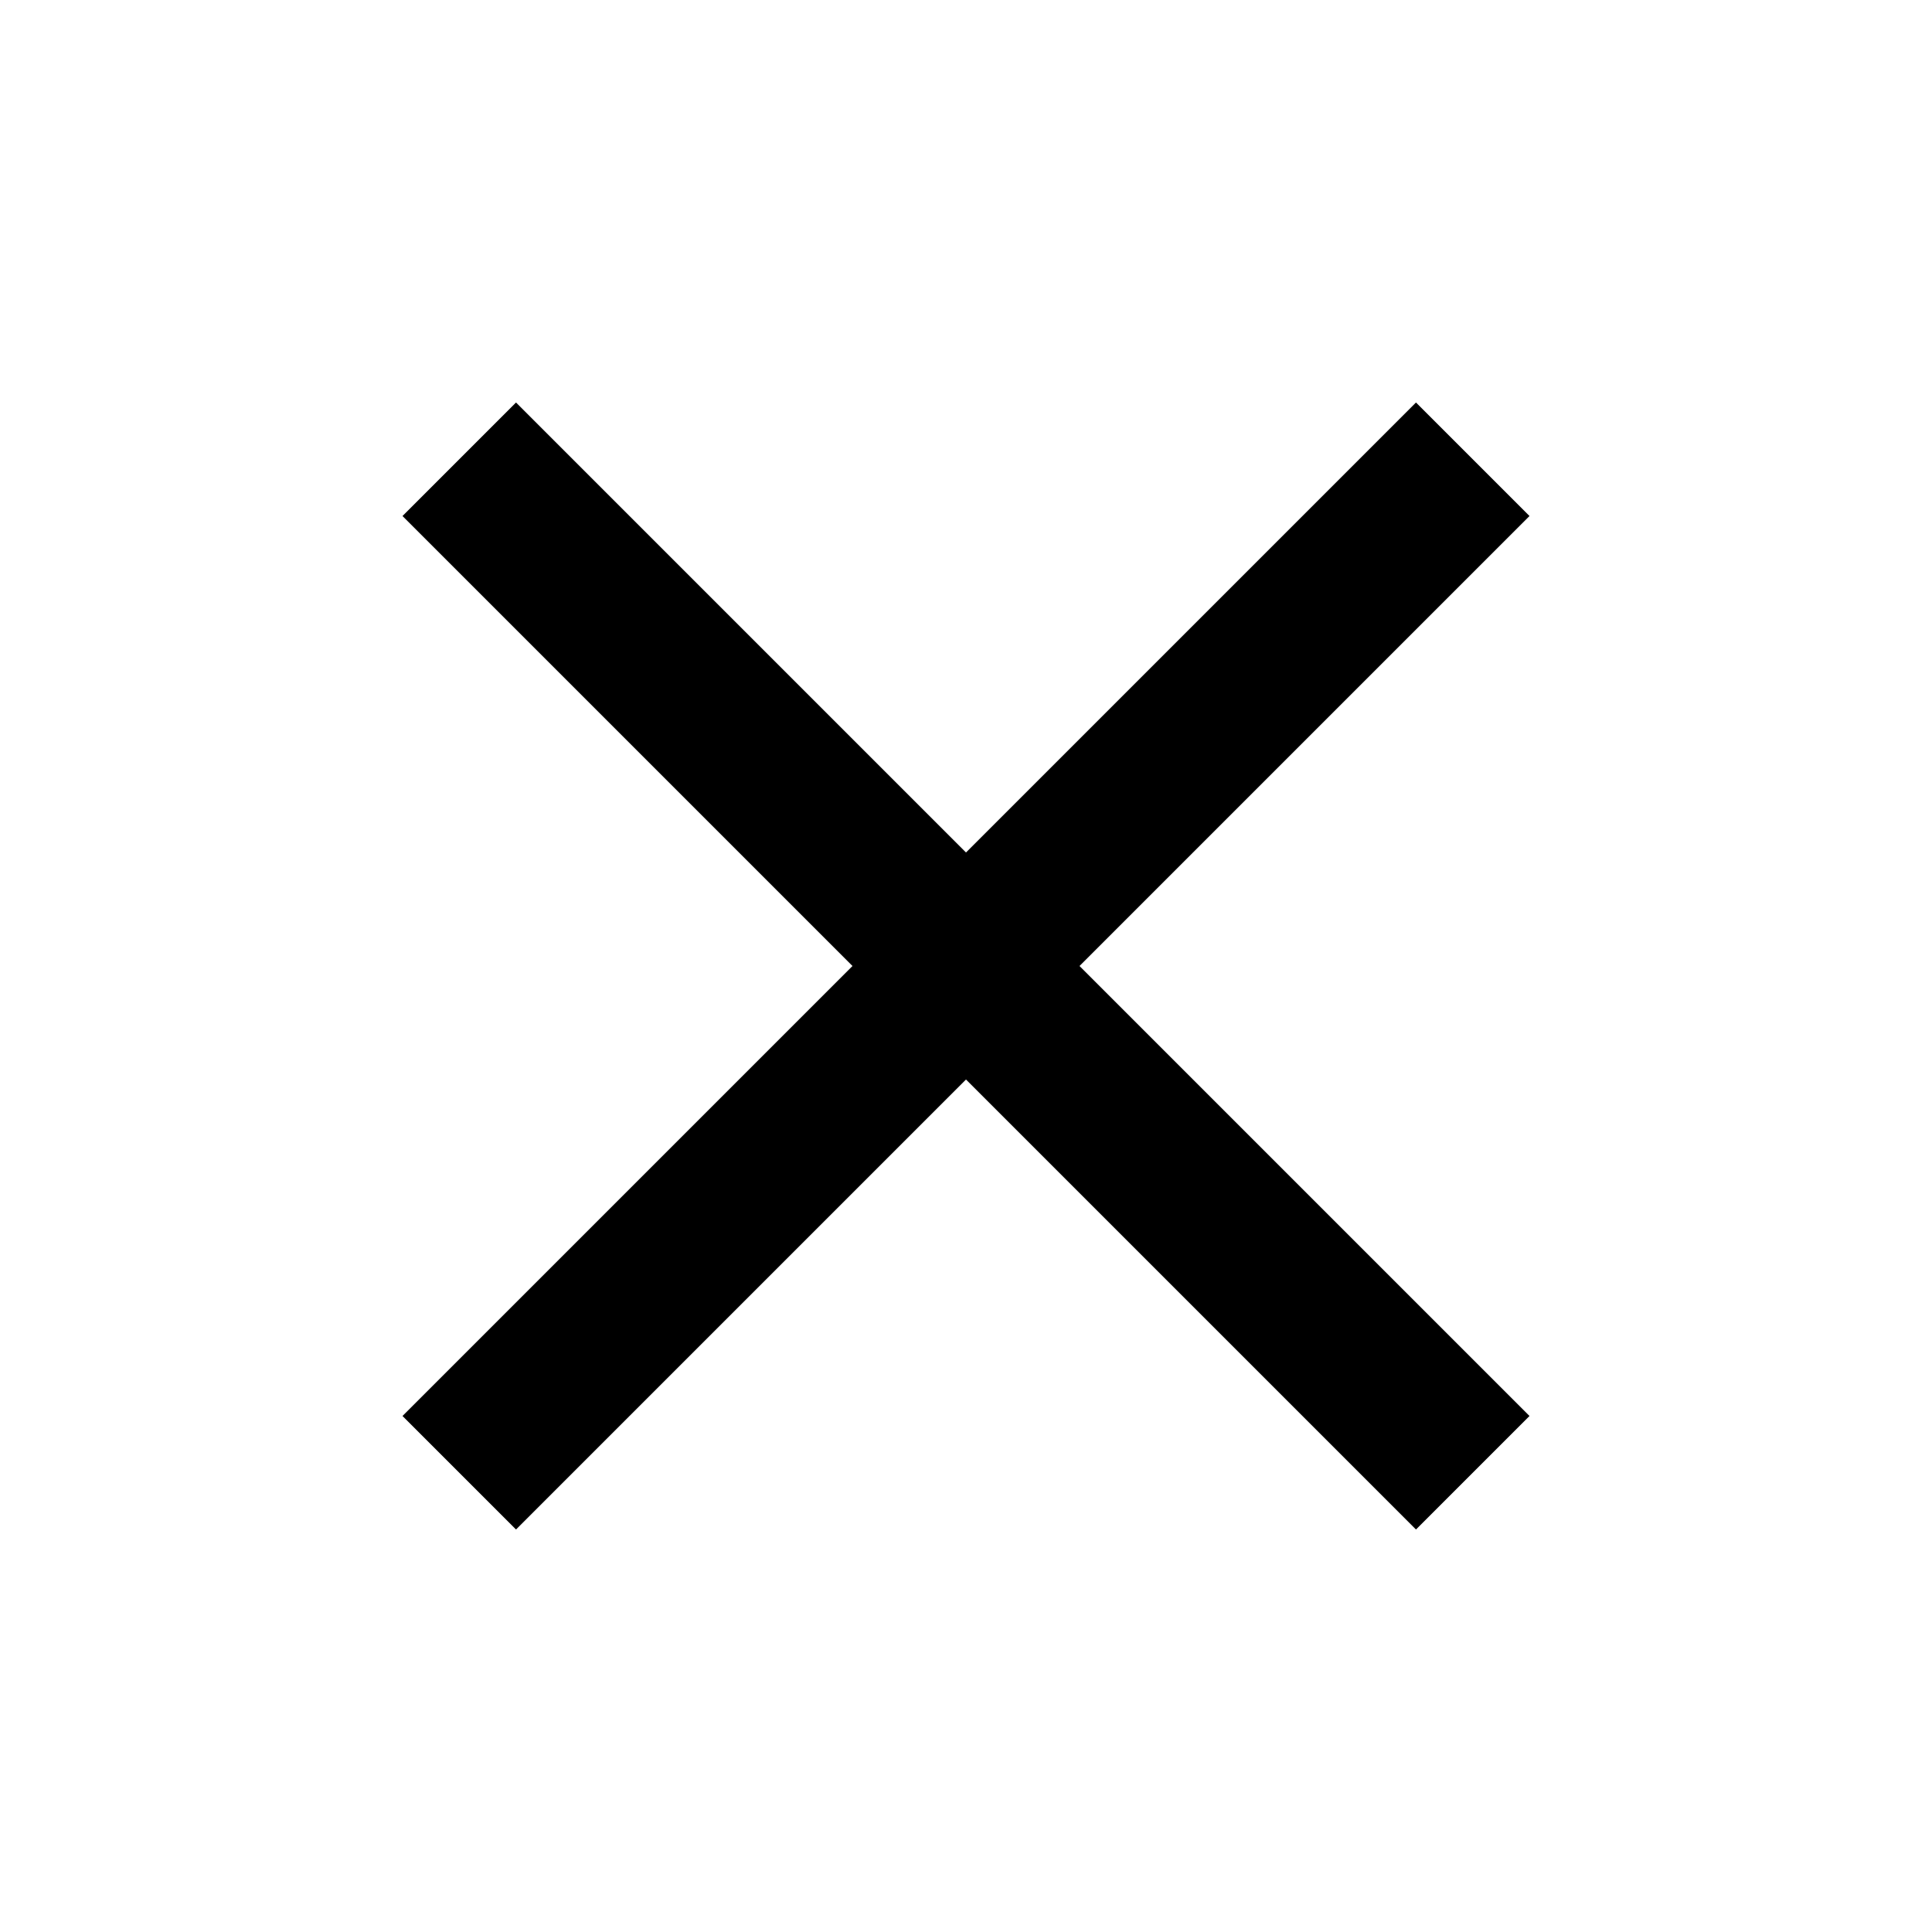
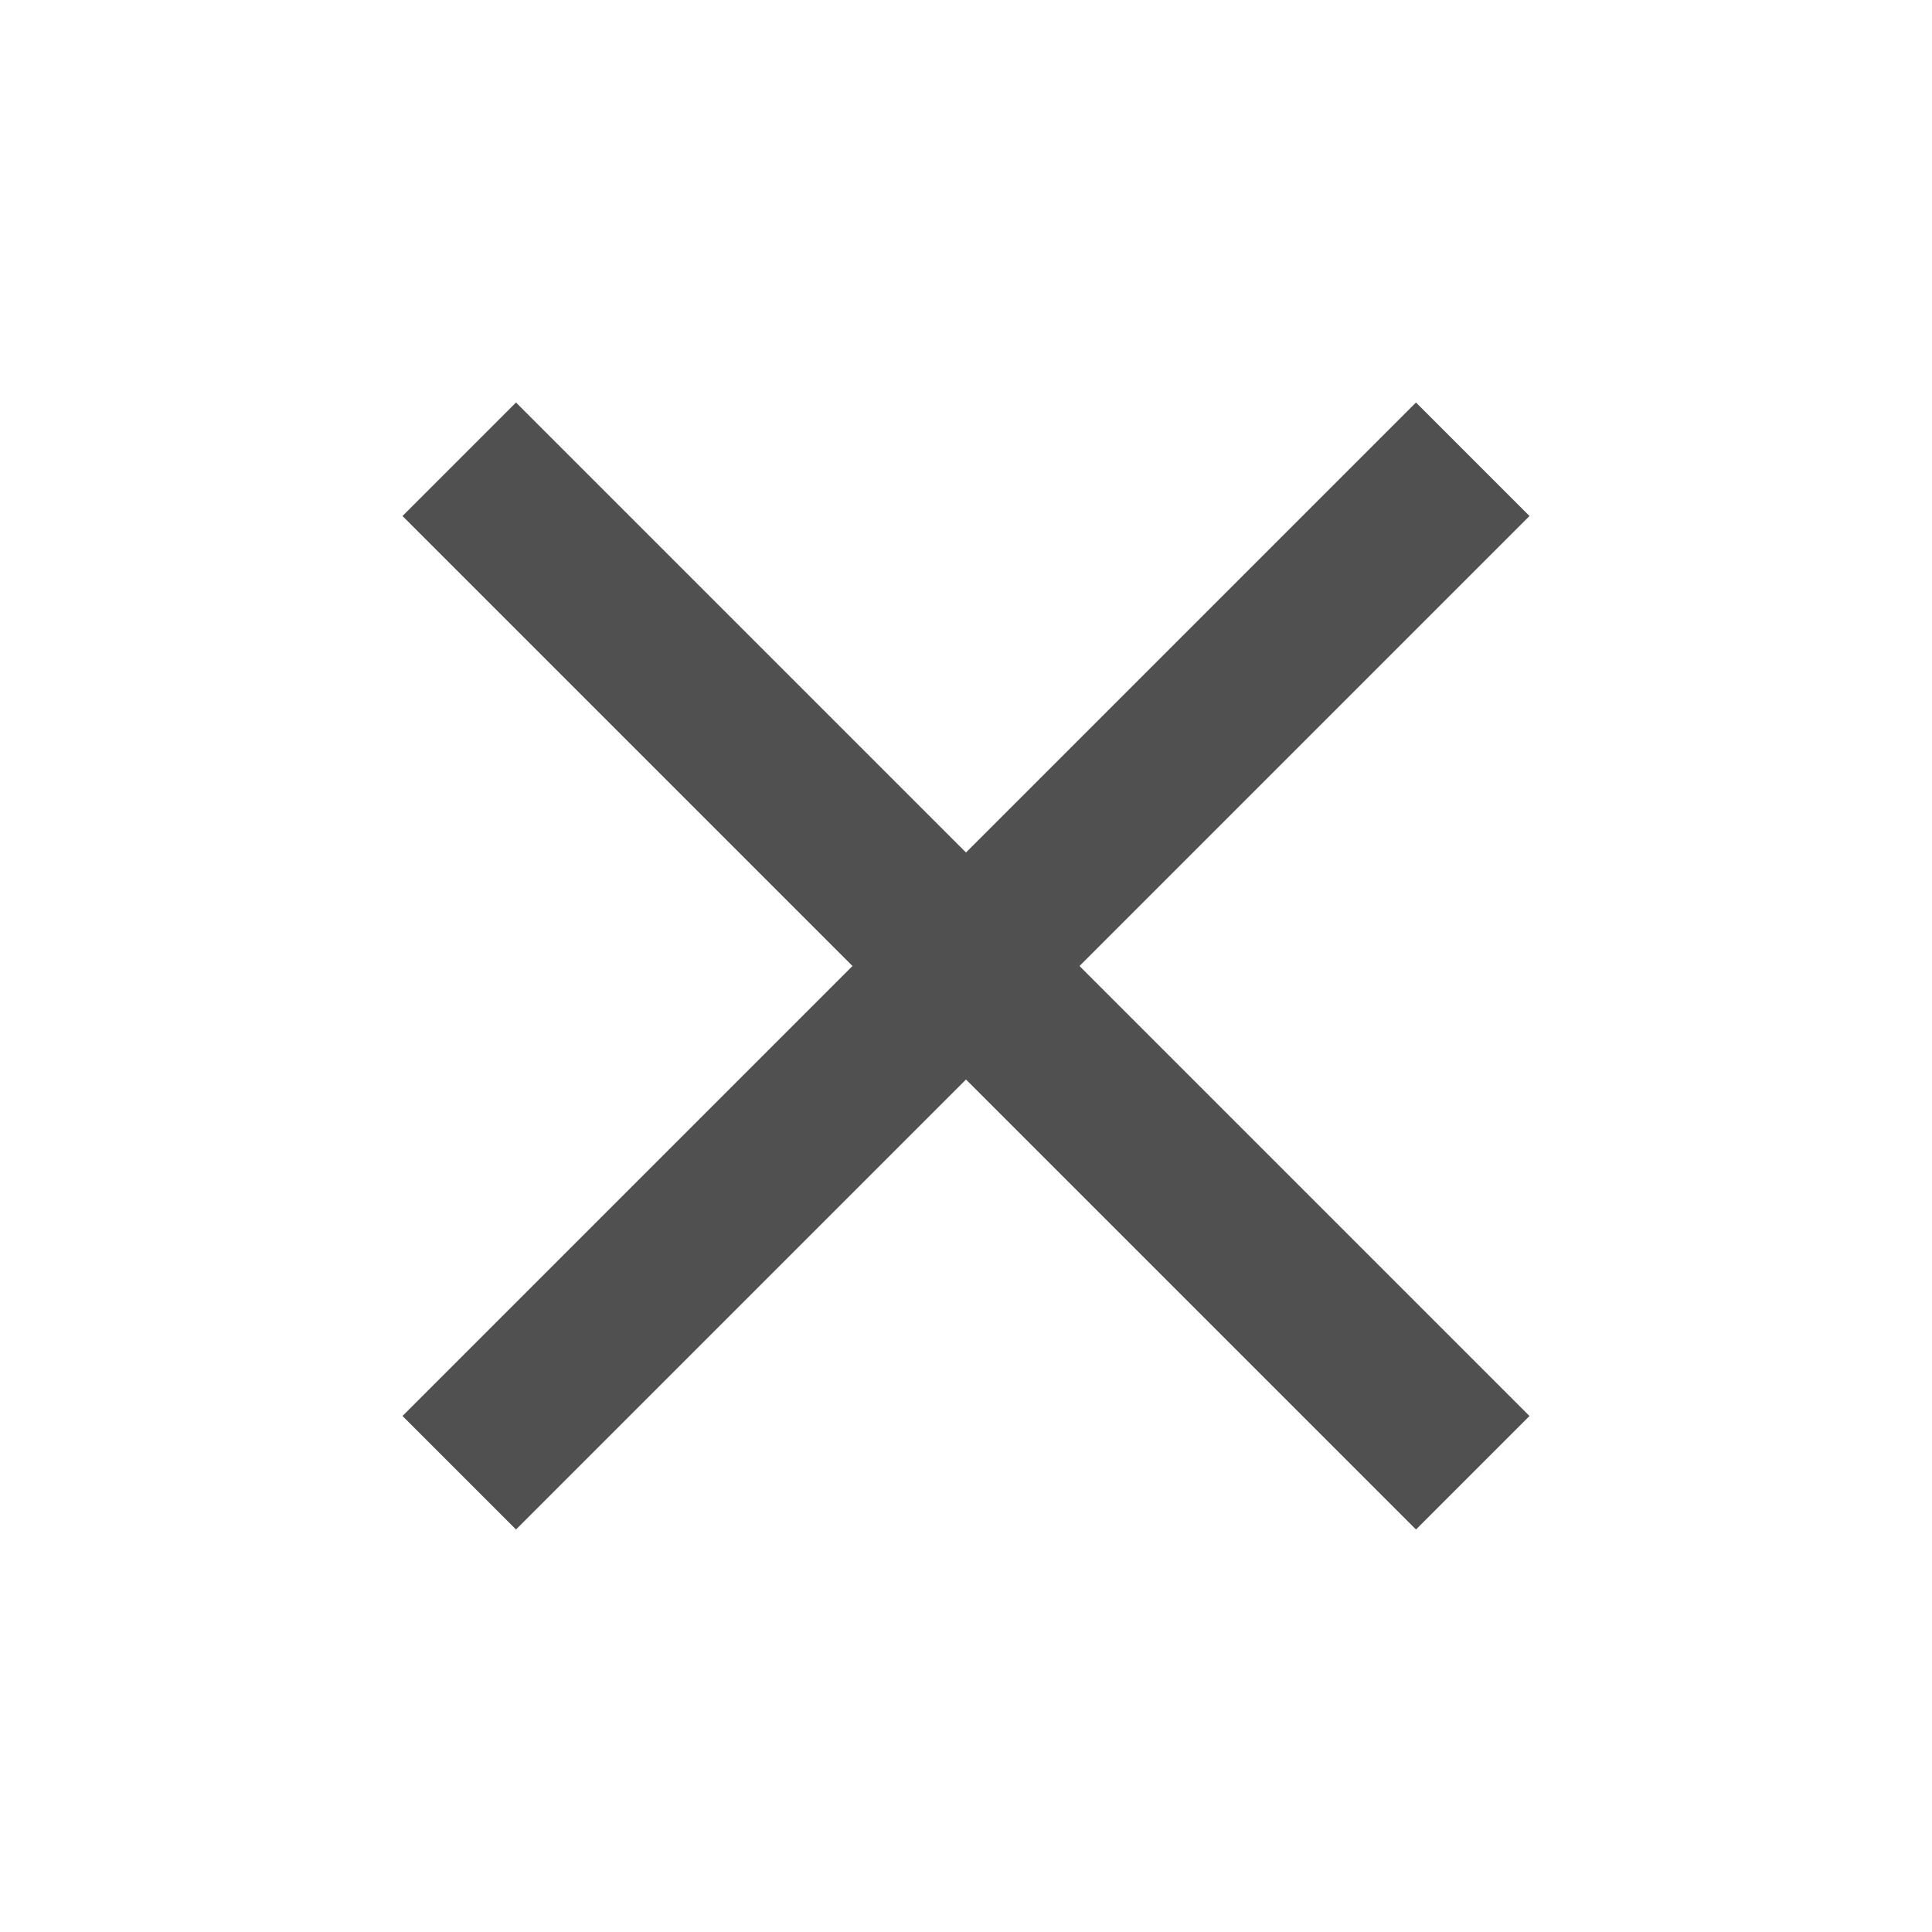
<svg xmlns="http://www.w3.org/2000/svg" width="24" height="24" viewBox="0 0 24 24">
-   <path d="M19 6.41L17.59 5 12 10.59 6.41 5 5 6.41 10.59 12 5 17.59 6.41 19 12 13.41 17.59 19 19 17.59 13.41 12z" />
+   <path d="M19 6.41L17.59 5 12 10.59 6.41 5 5 6.41 10.59 12 5 17.59 6.41 19 12 13.41 17.59 19 19 17.59 13.41 12z" fill="#505050" />
  <path d="M0 0h24v24H0z" fill="none" />
</svg>
